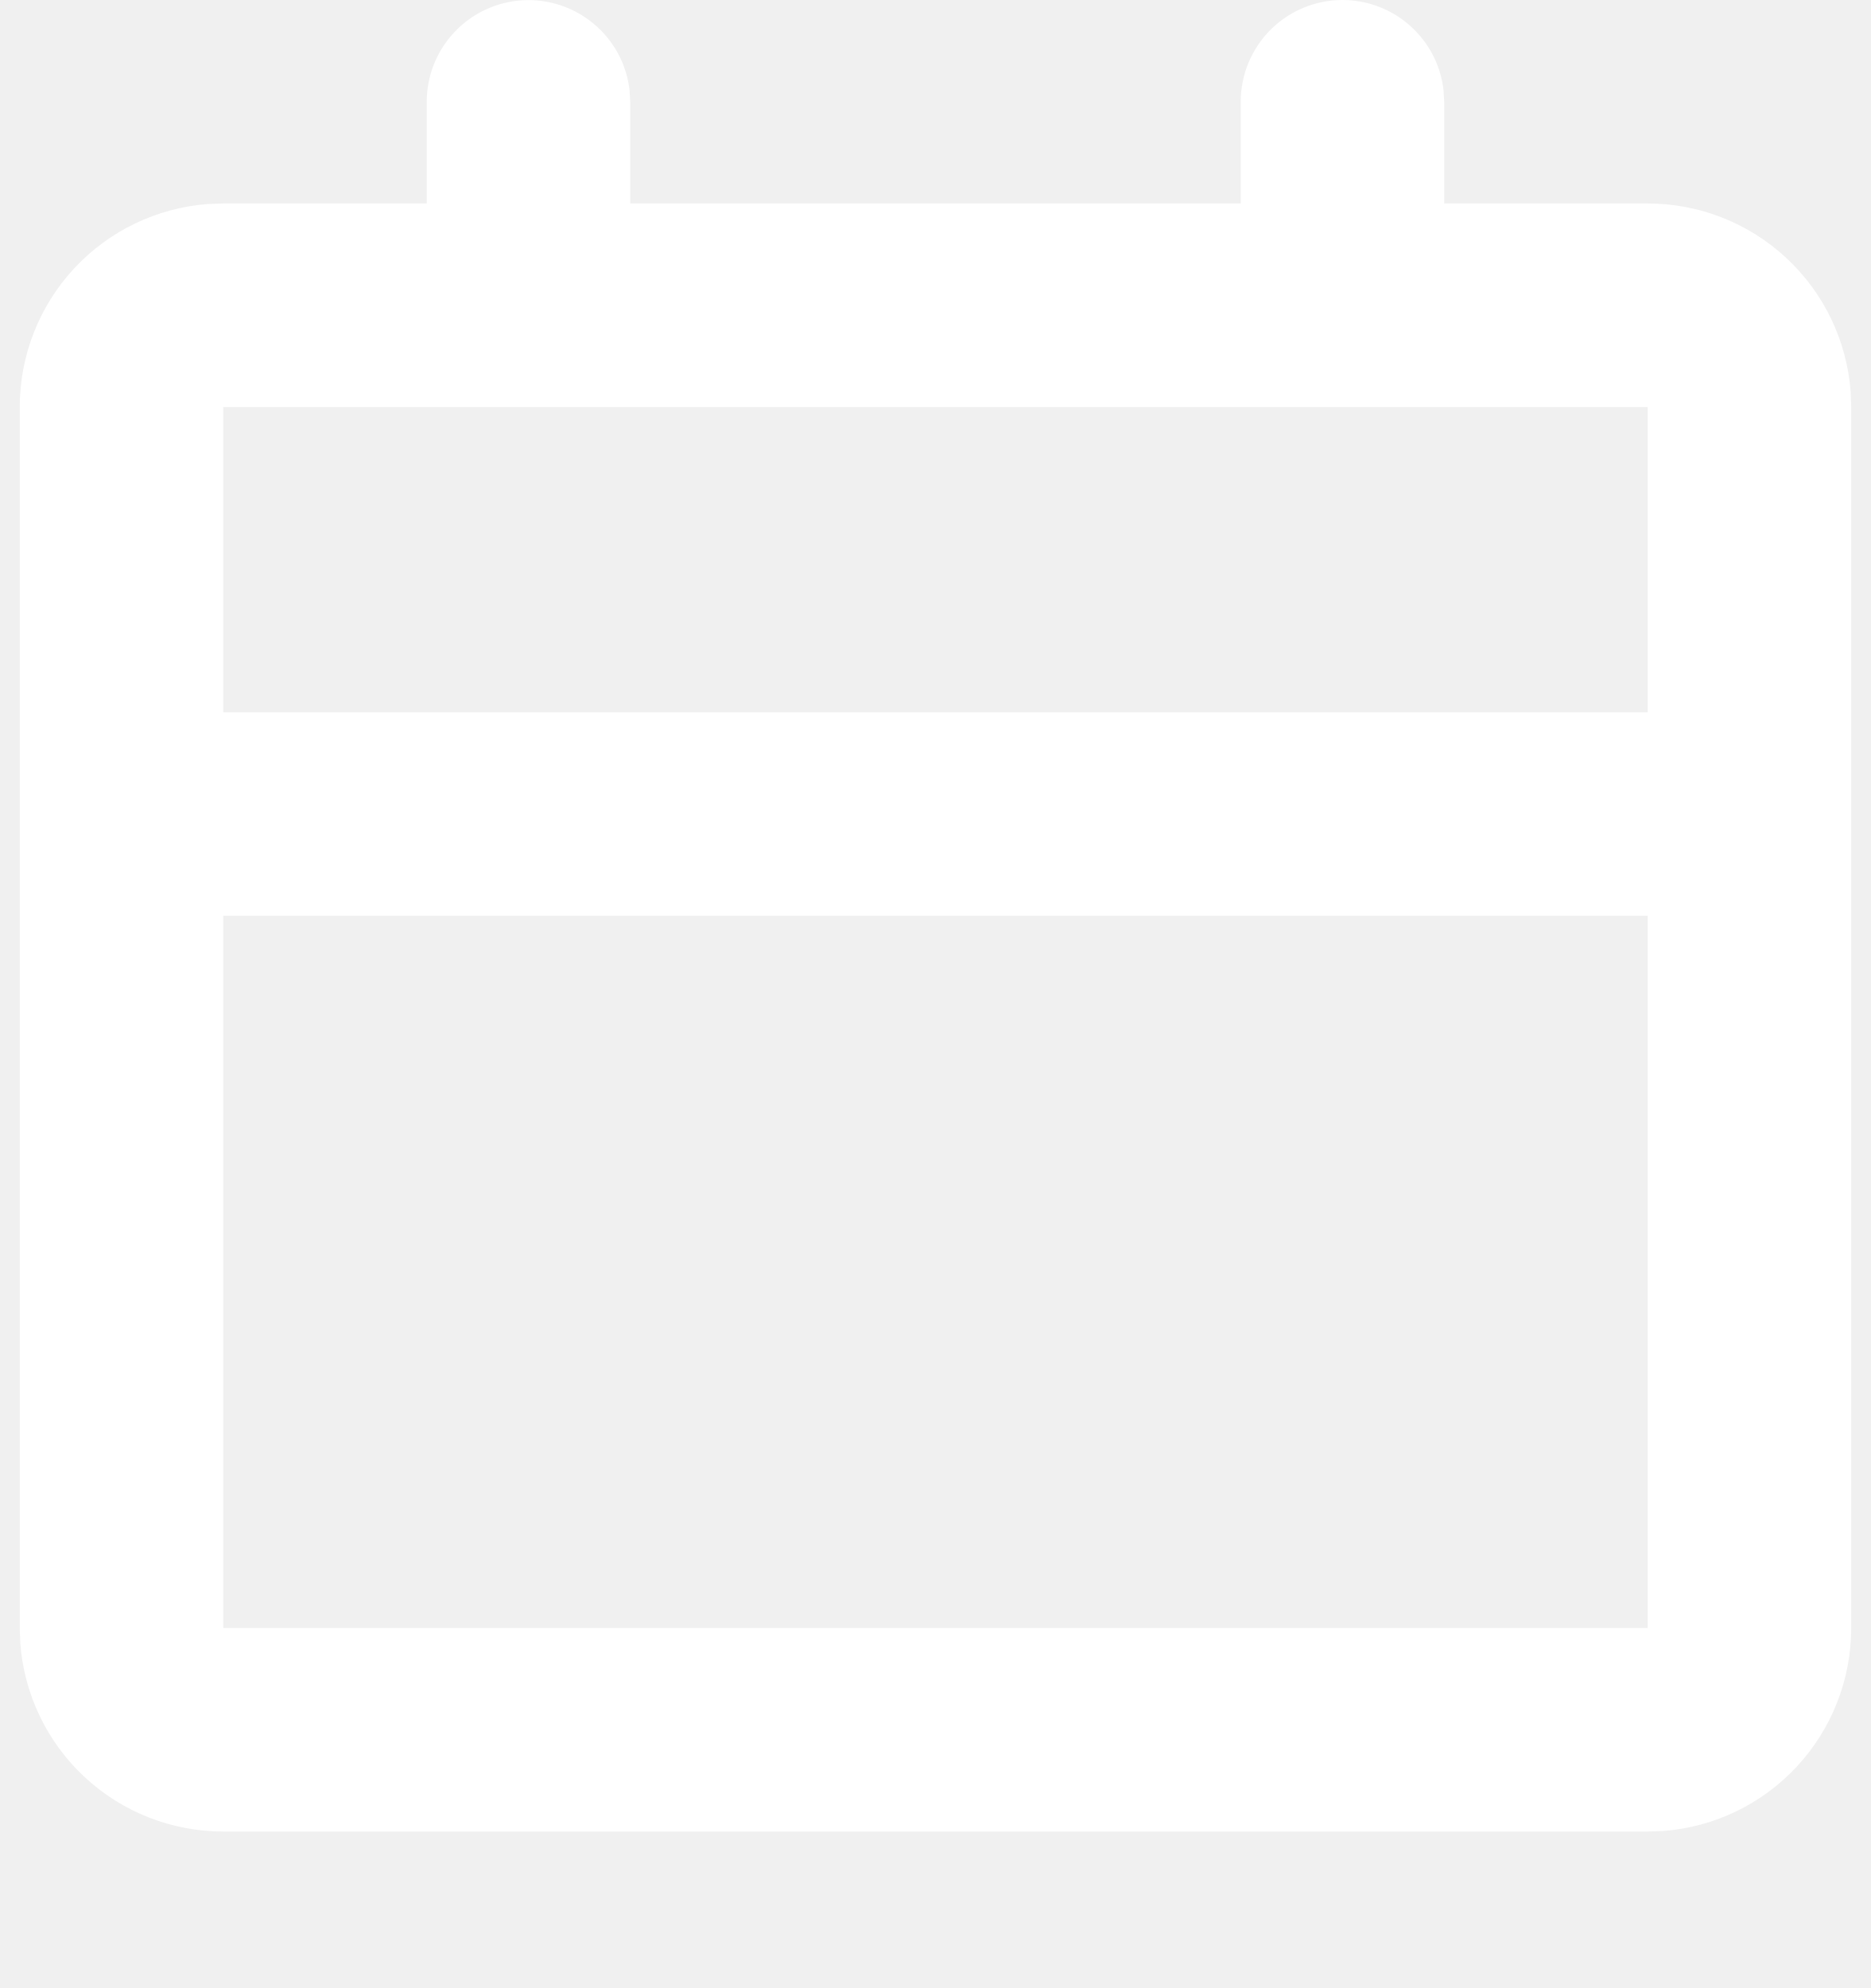
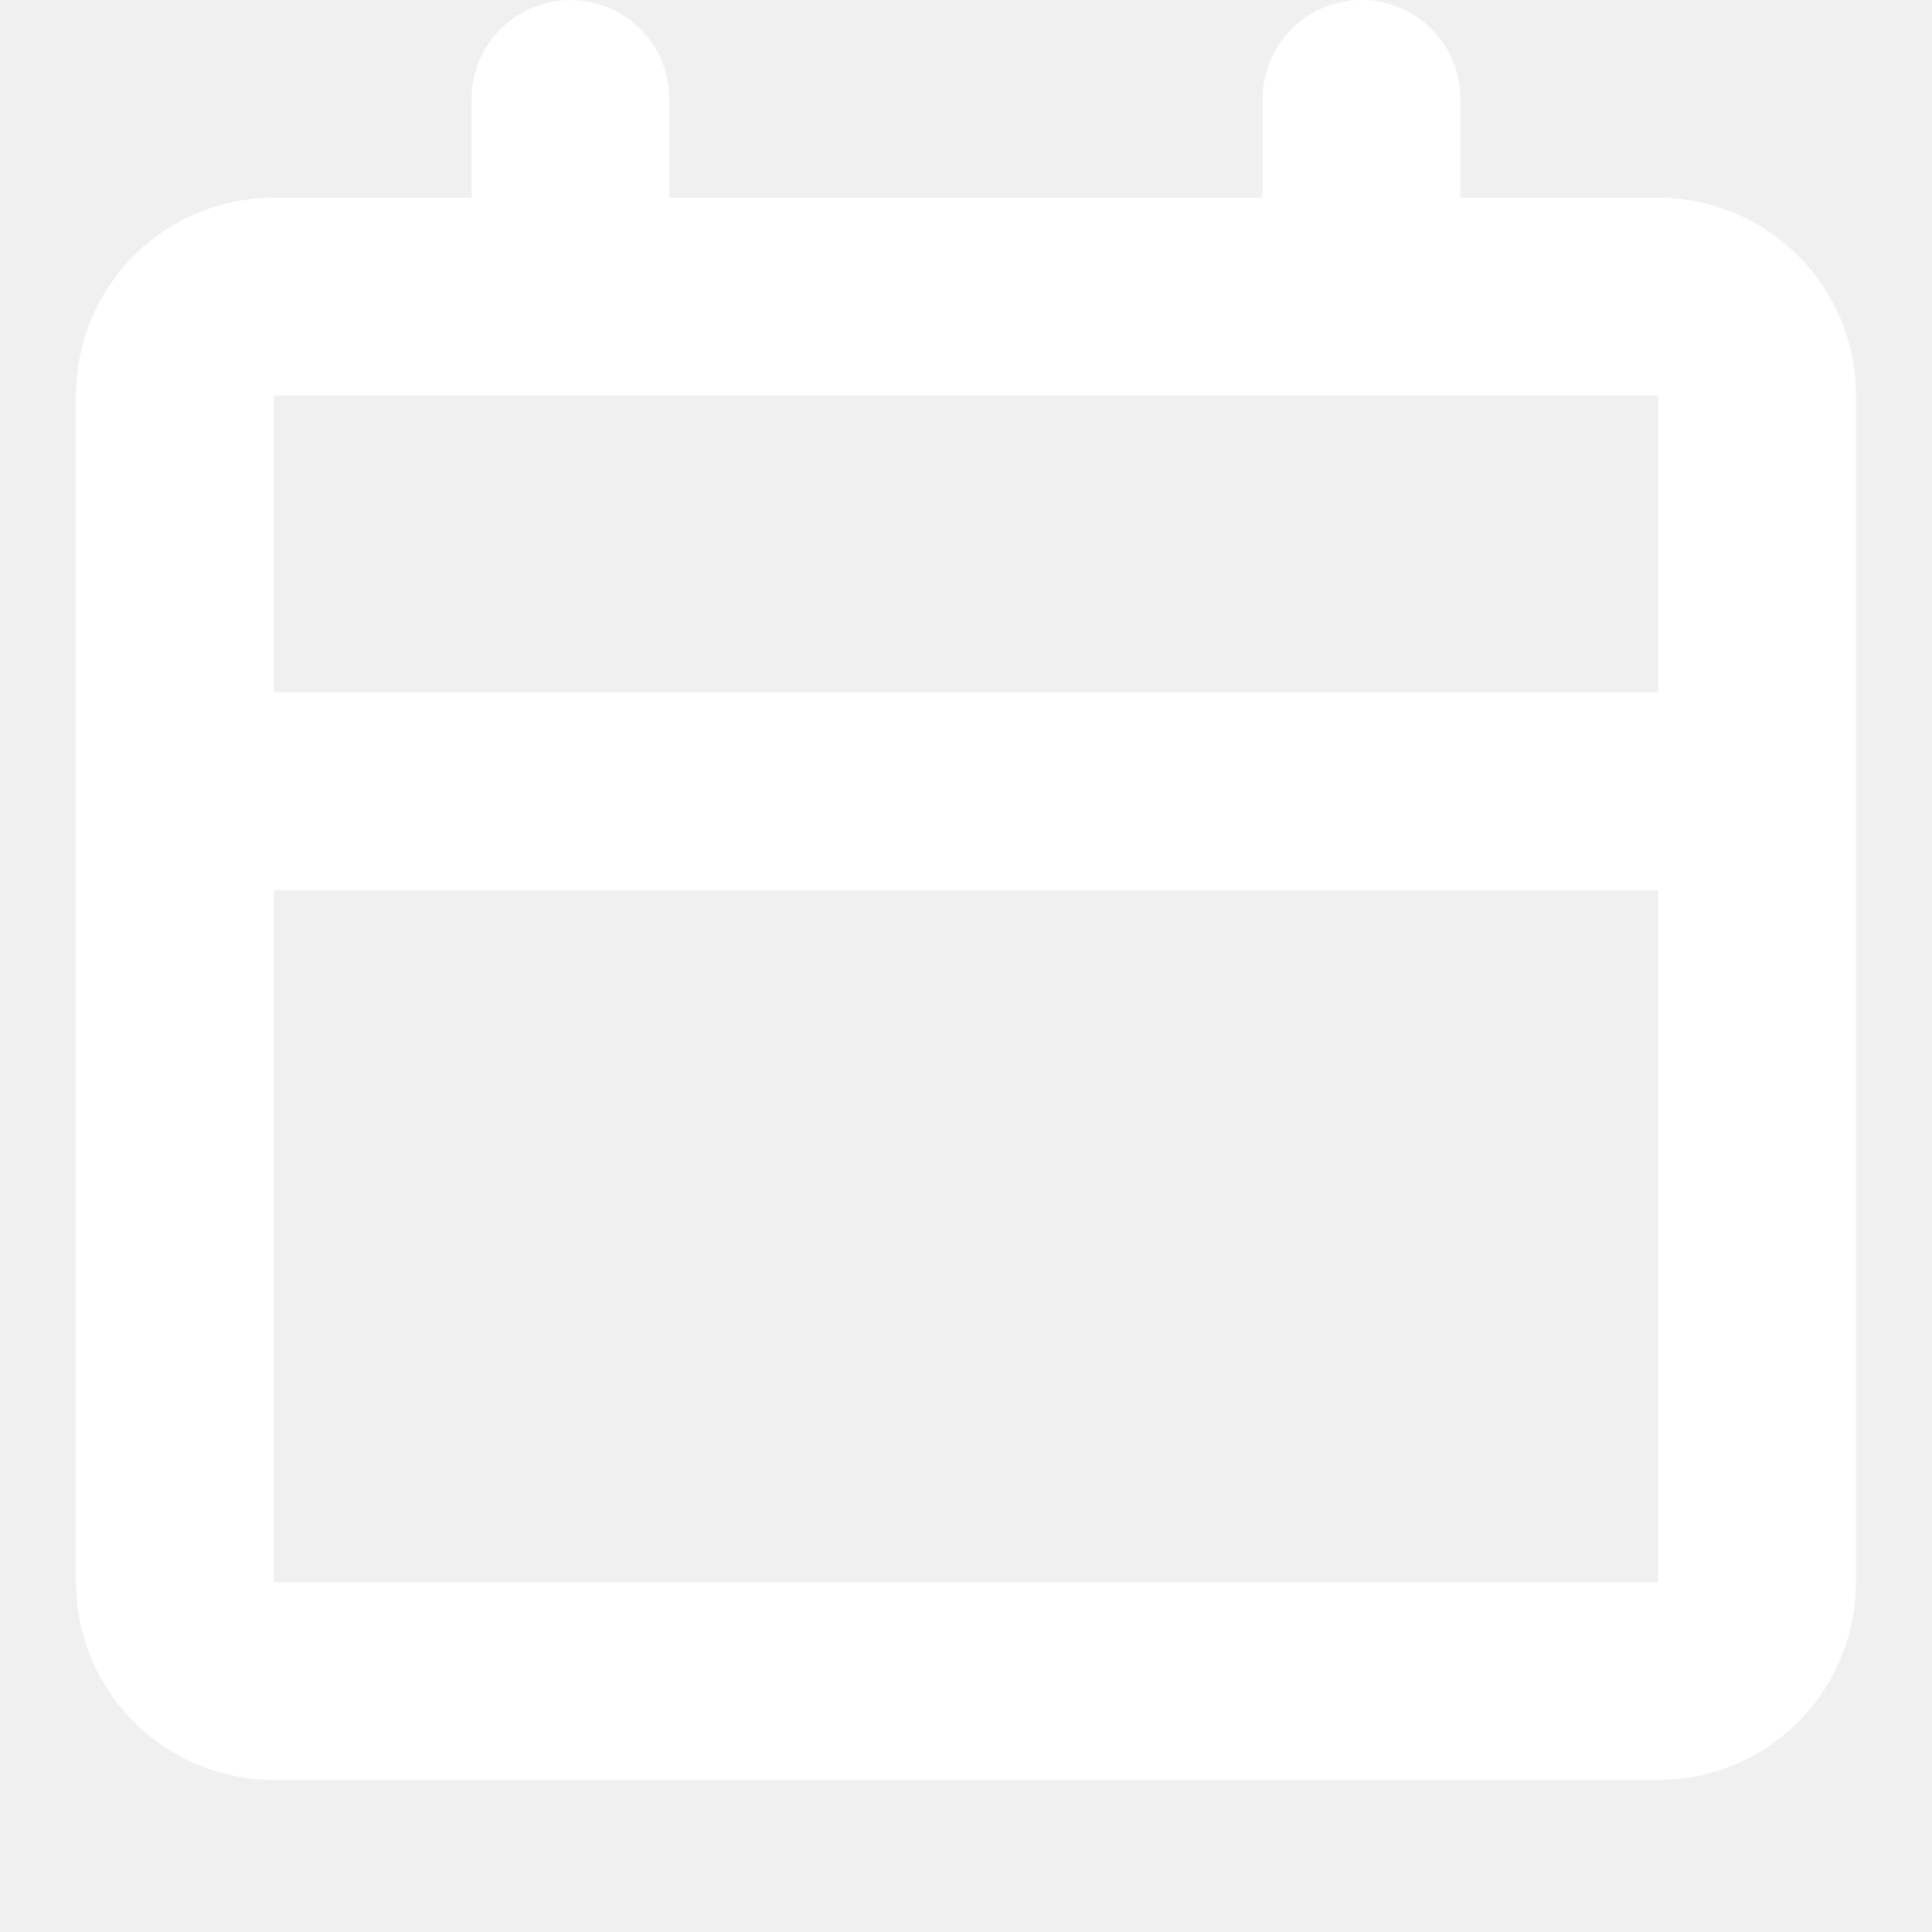
- <svg xmlns="http://www.w3.org/2000/svg" width="32" height="34" viewBox="0 0 32 34" fill="none">
+ <svg xmlns="http://www.w3.org/2000/svg" width="32" height="32" viewBox="0 0 32 34" fill="none">
  <path d="M22.961 0C23.387 5.62276e-05 23.799 0.157 24.117 0.44C24.436 0.723 24.639 1.113 24.689 1.537L24.701 1.74V3.48H28.181C29.06 3.48 29.905 3.812 30.549 4.409C31.193 5.006 31.587 5.824 31.653 6.7L31.662 6.961V27.844C31.662 28.722 31.331 29.567 30.734 30.211C30.137 30.855 29.318 31.25 28.443 31.315L28.181 31.324H3.818C2.94 31.324 2.095 30.993 1.451 30.396C0.807 29.799 0.413 28.98 0.347 28.105L0.338 27.844V6.961C0.338 6.083 0.669 5.237 1.266 4.593C1.863 3.949 2.682 3.555 3.557 3.489L3.818 3.48H7.299V1.74C7.299 1.297 7.469 0.87 7.774 0.548C8.078 0.225 8.494 0.031 8.937 0.005C9.38 -0.021 9.816 0.123 10.156 0.408C10.496 0.692 10.715 1.096 10.767 1.537L10.779 1.74V3.48H21.221V1.74C21.221 1.279 21.404 0.836 21.73 0.51C22.057 0.183 22.499 0 22.961 0ZM28.181 15.662H3.818V27.844H28.181V15.662ZM28.181 6.961H3.818V12.182H28.181V6.961Z" fill="white" />
</svg>
